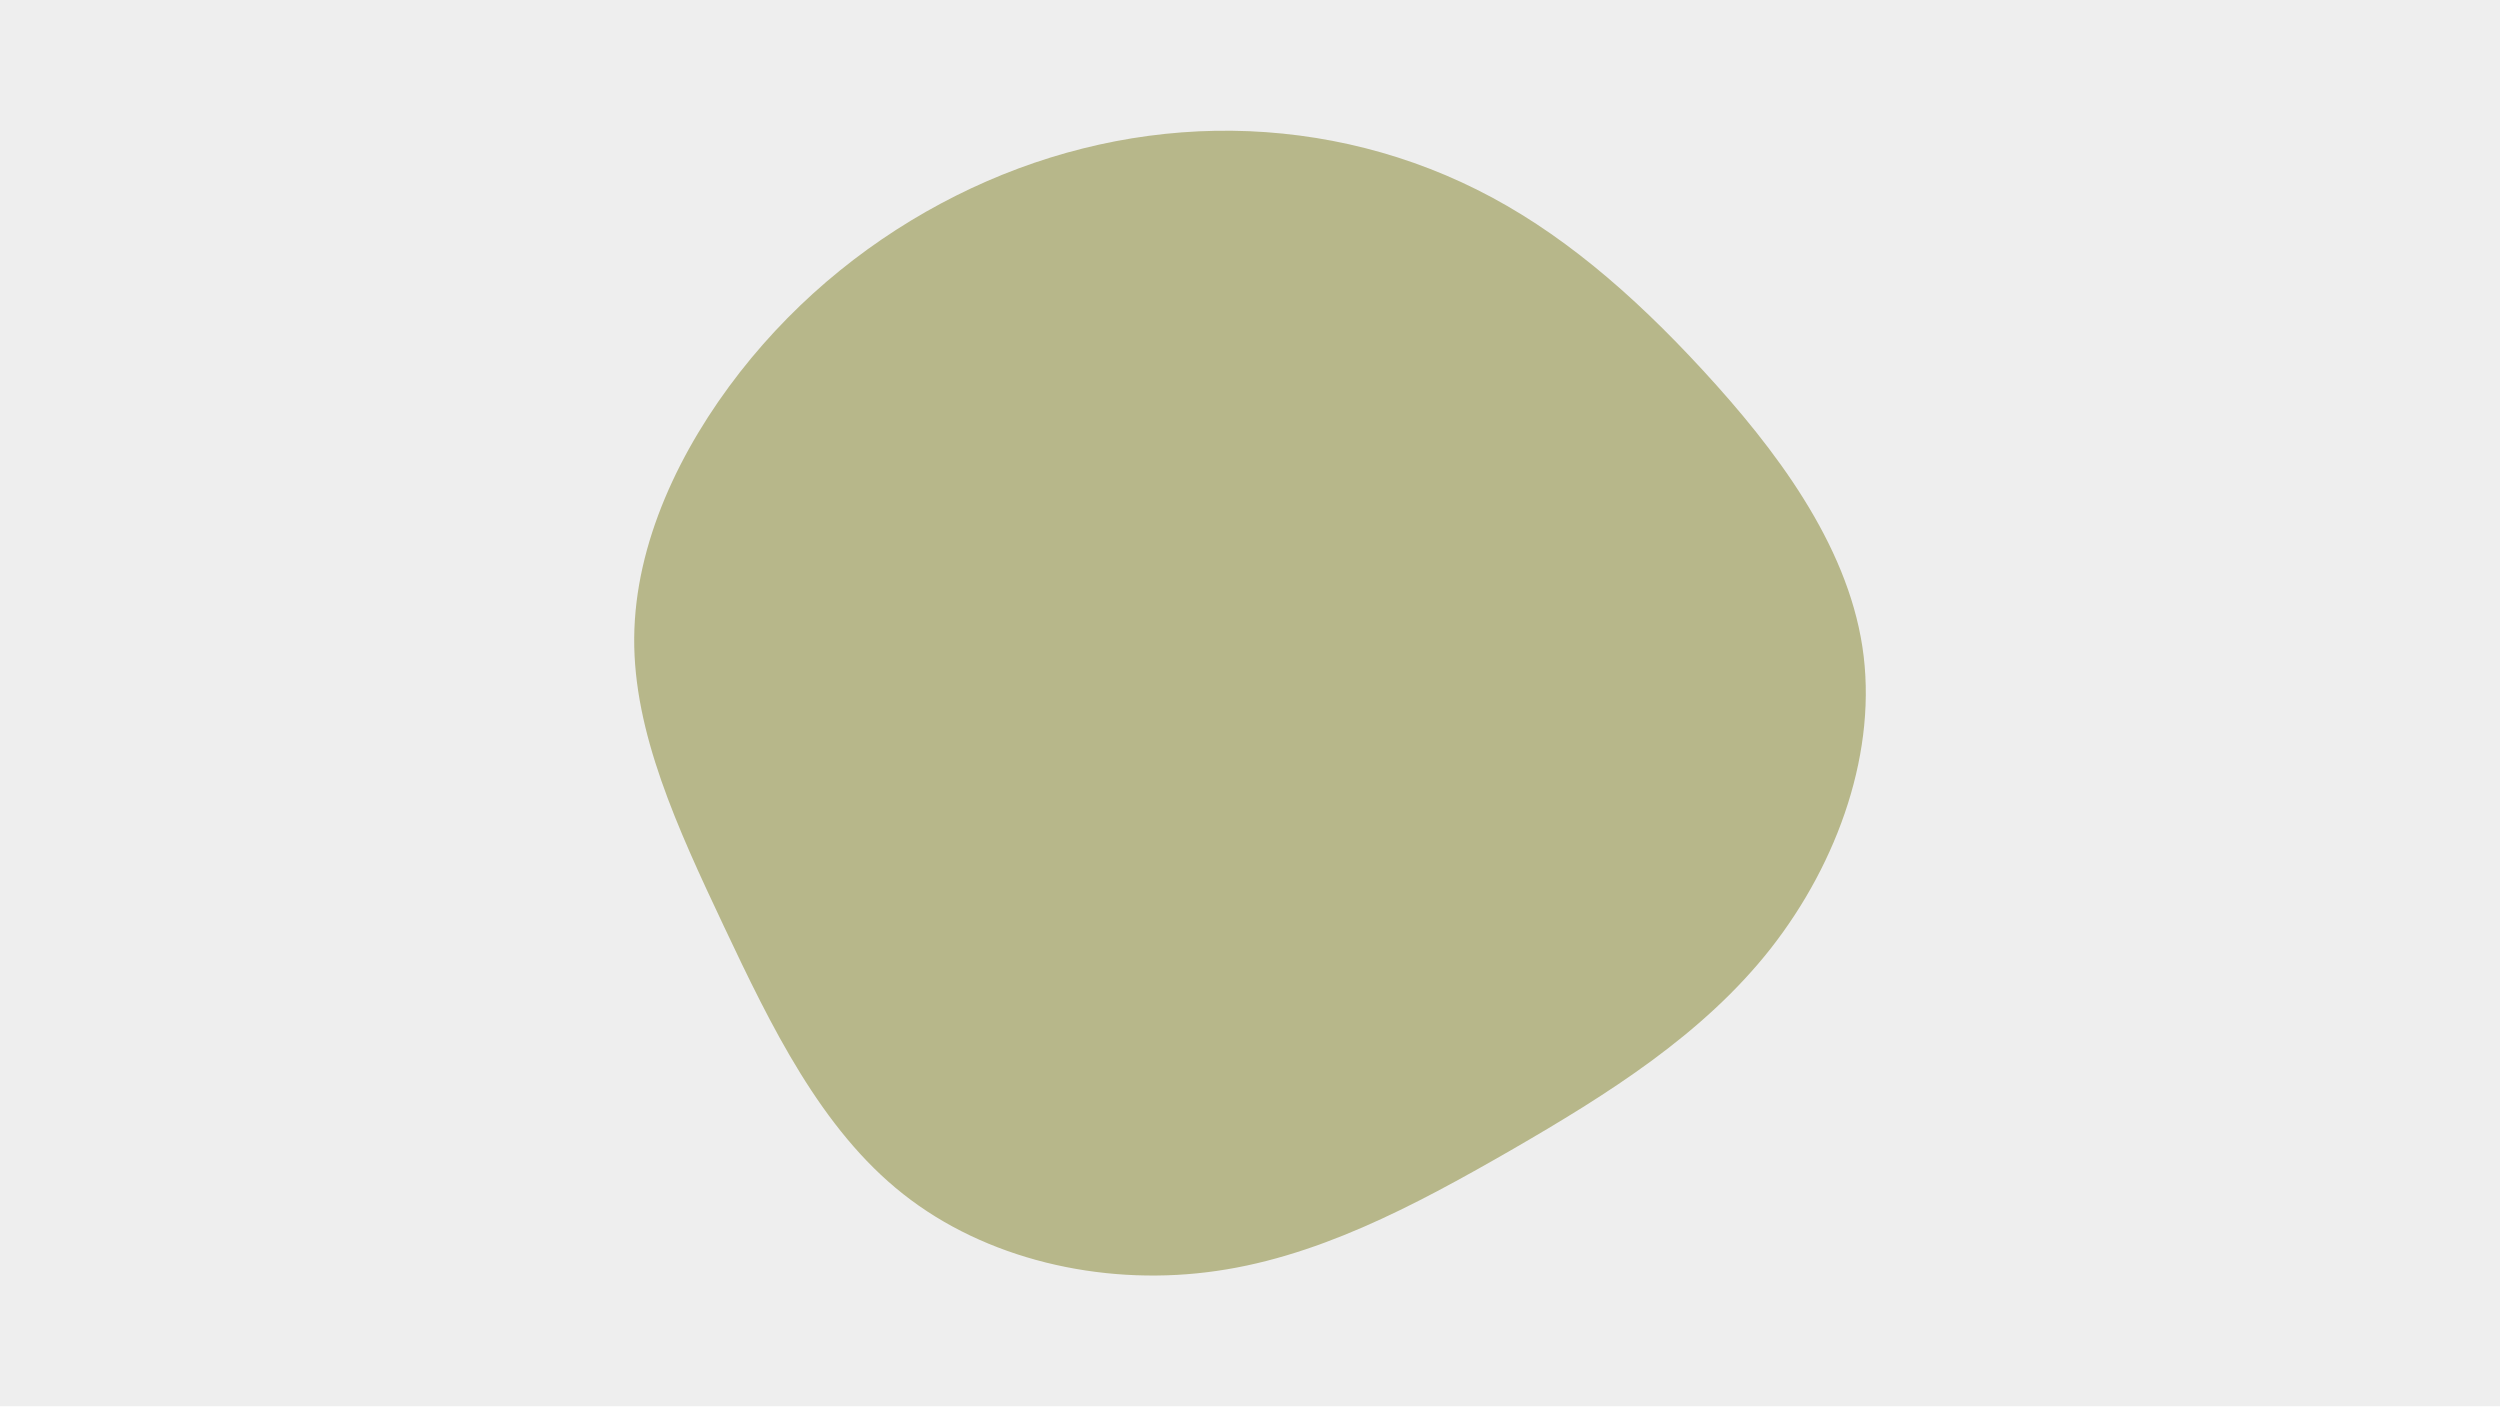
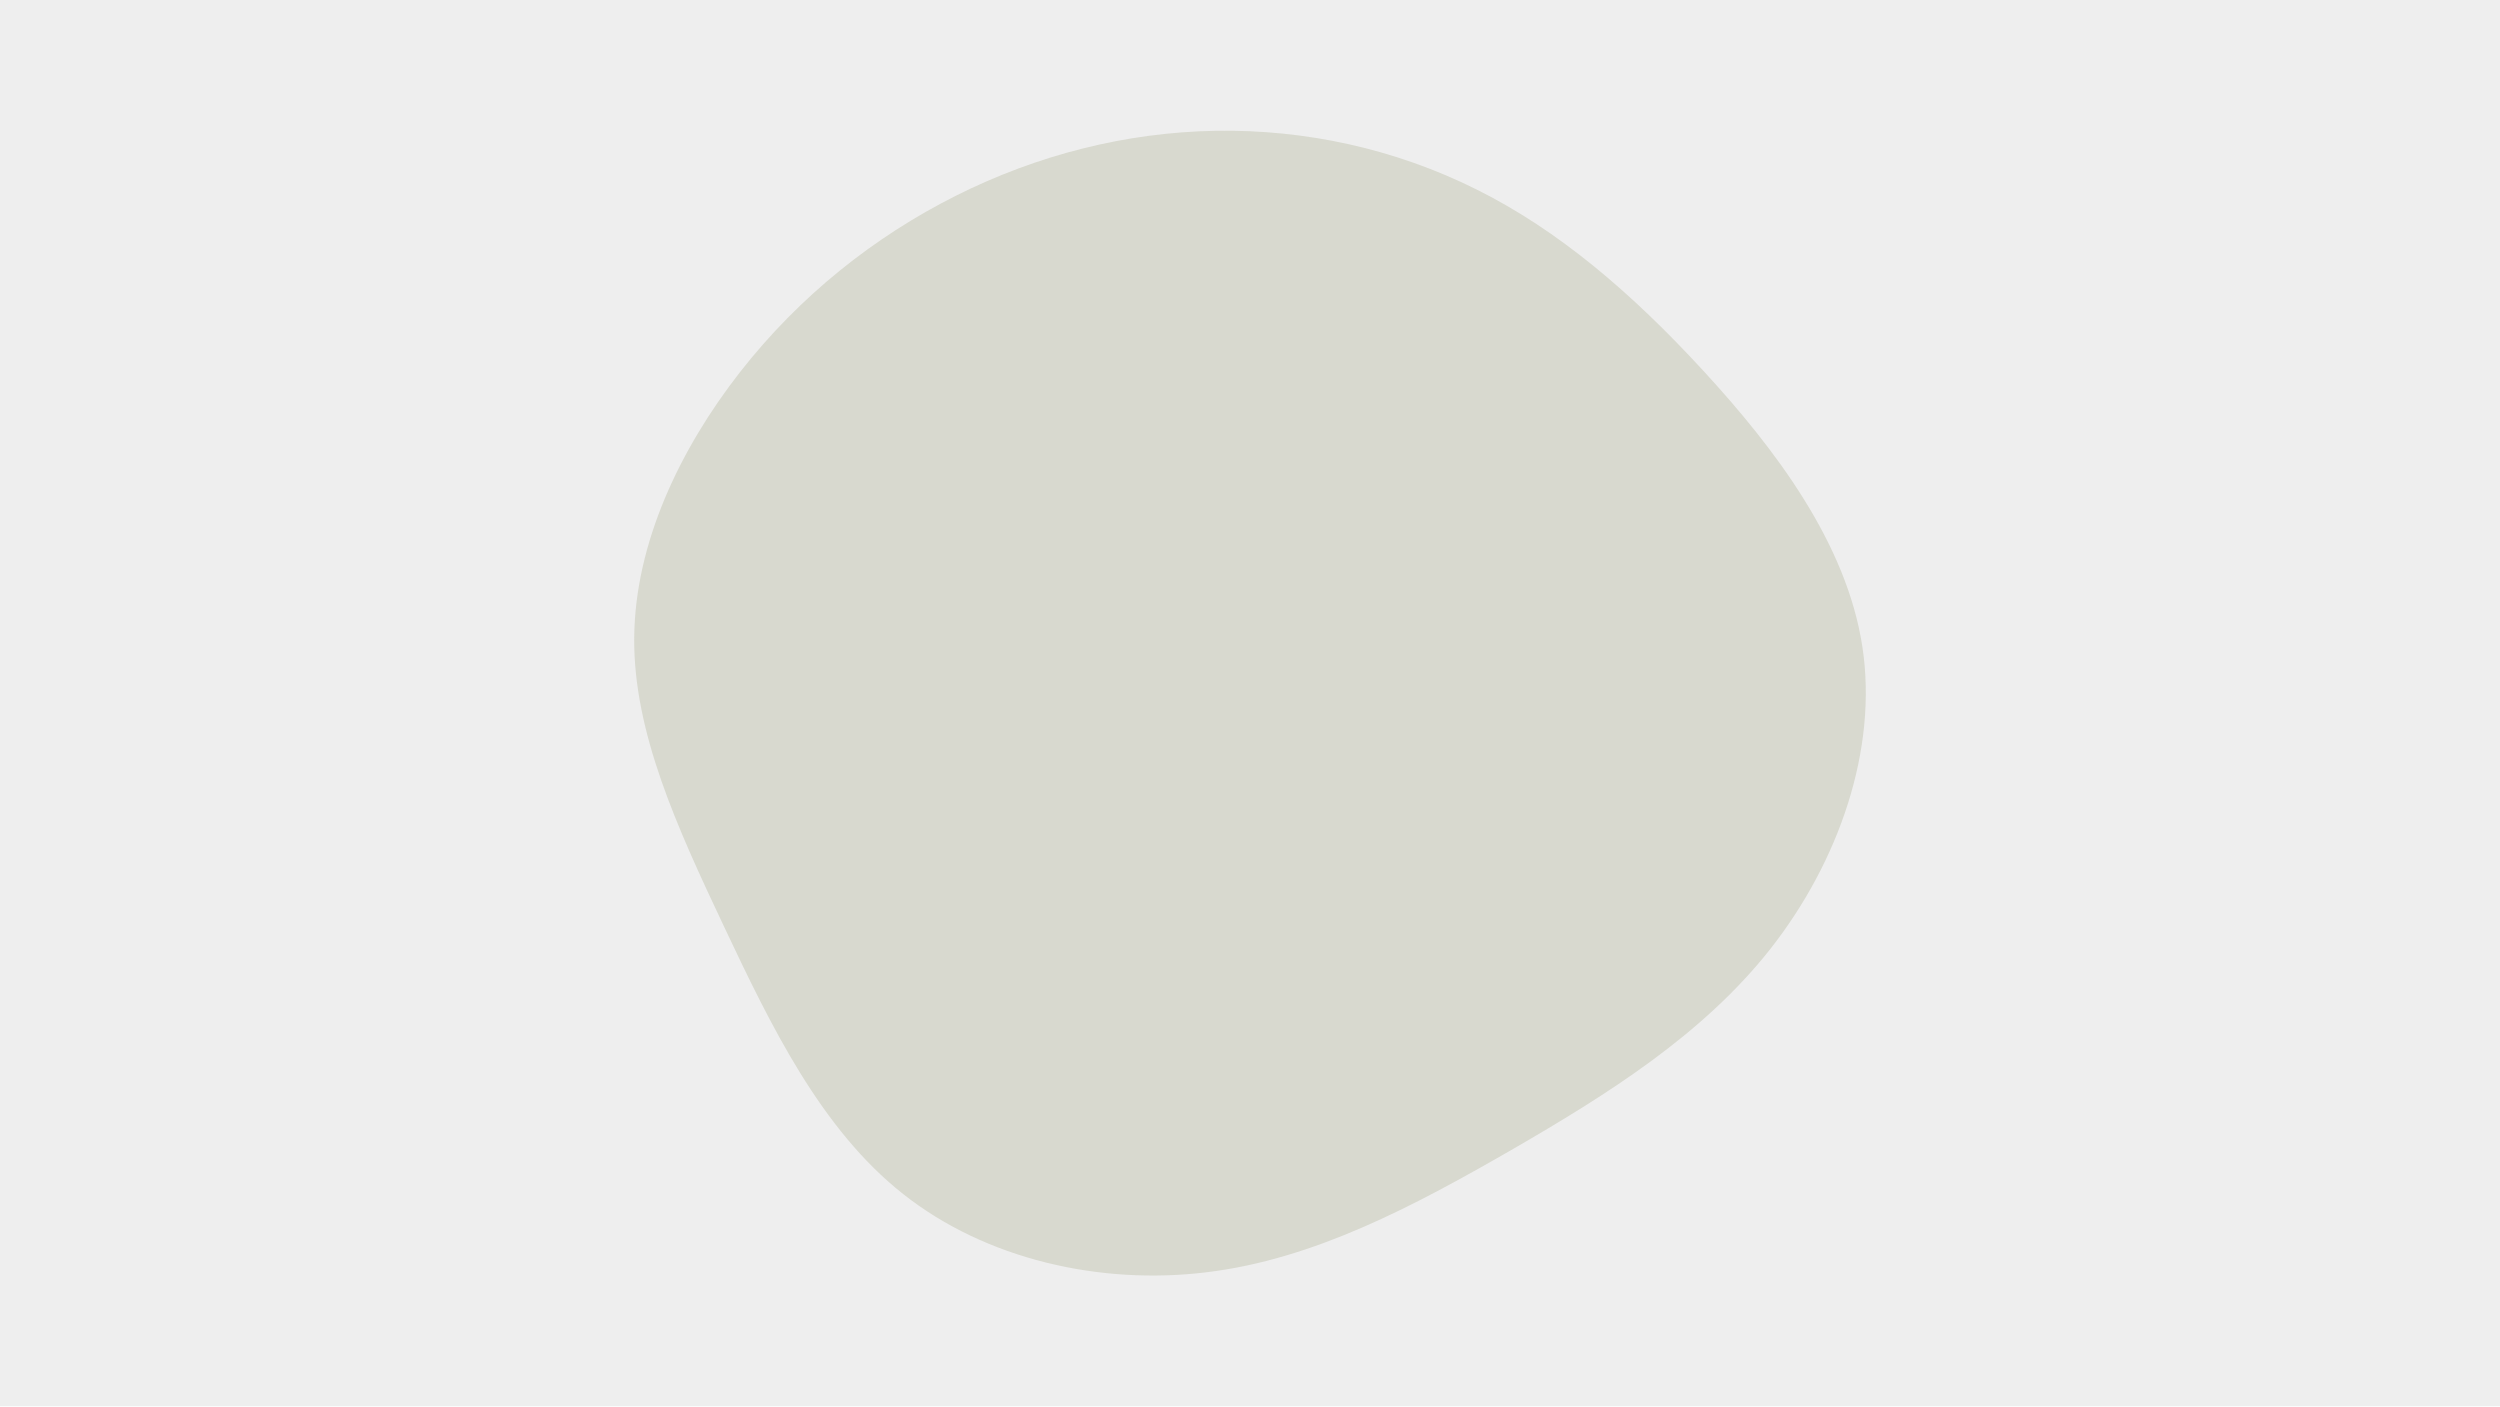
<svg xmlns="http://www.w3.org/2000/svg" id="visual" viewBox="0 0 960 540" width="960" height="540" version="1.1">
  <rect x="0" y="0" width="960" height="540" fill="#EEEEEE" />
  <g transform="translate(466.4334 244.7243)">
-     <path d="M100.7 -171.9C132 -156.3 160 -132.4 187.6 -102.4C215.3 -72.3 242.6 -36.2 248.7 3.5C254.8 43.2 239.5 86.3 213.6 119.4C187.7 152.4 151.1 175.4 113.7 197C76.3 218.5 38.2 238.8 -2.9 243.8C-44 248.9 -88 238.8 -119.6 213.8C-151.2 188.9 -170.4 149.2 -188.4 111.1C-206.4 73 -223.2 36.5 -222.9 0.2C-222.6 -36.2 -205.3 -72.3 -182.3 -101.8C-159.3 -131.2 -130.6 -153.9 -99.3 -169.6C-68 -185.3 -34 -193.9 0.3 -194.5C34.7 -195.1 69.3 -187.6 100.7 -171.9" fill="#B7B78A" />
+     <path d="M100.7 -171.9C132 -156.3 160 -132.4 187.6 -102.4C215.3 -72.3 242.6 -36.2 248.7 3.5C254.8 43.2 239.5 86.3 213.6 119.4C187.7 152.4 151.1 175.4 113.7 197C76.3 218.5 38.2 238.8 -2.9 243.8C-44 248.9 -88 238.8 -119.6 213.8C-151.2 188.9 -170.4 149.2 -188.4 111.1C-206.4 73 -223.2 36.5 -222.9 0.2C-222.6 -36.2 -205.3 -72.3 -182.3 -101.8C-159.3 -131.2 -130.6 -153.9 -99.3 -169.6C-68 -185.3 -34 -193.9 0.3 -194.5C34.7 -195.1 69.3 -187.6 100.7 -171.9" fill="#D8D9CF" />
  </g>
</svg>
